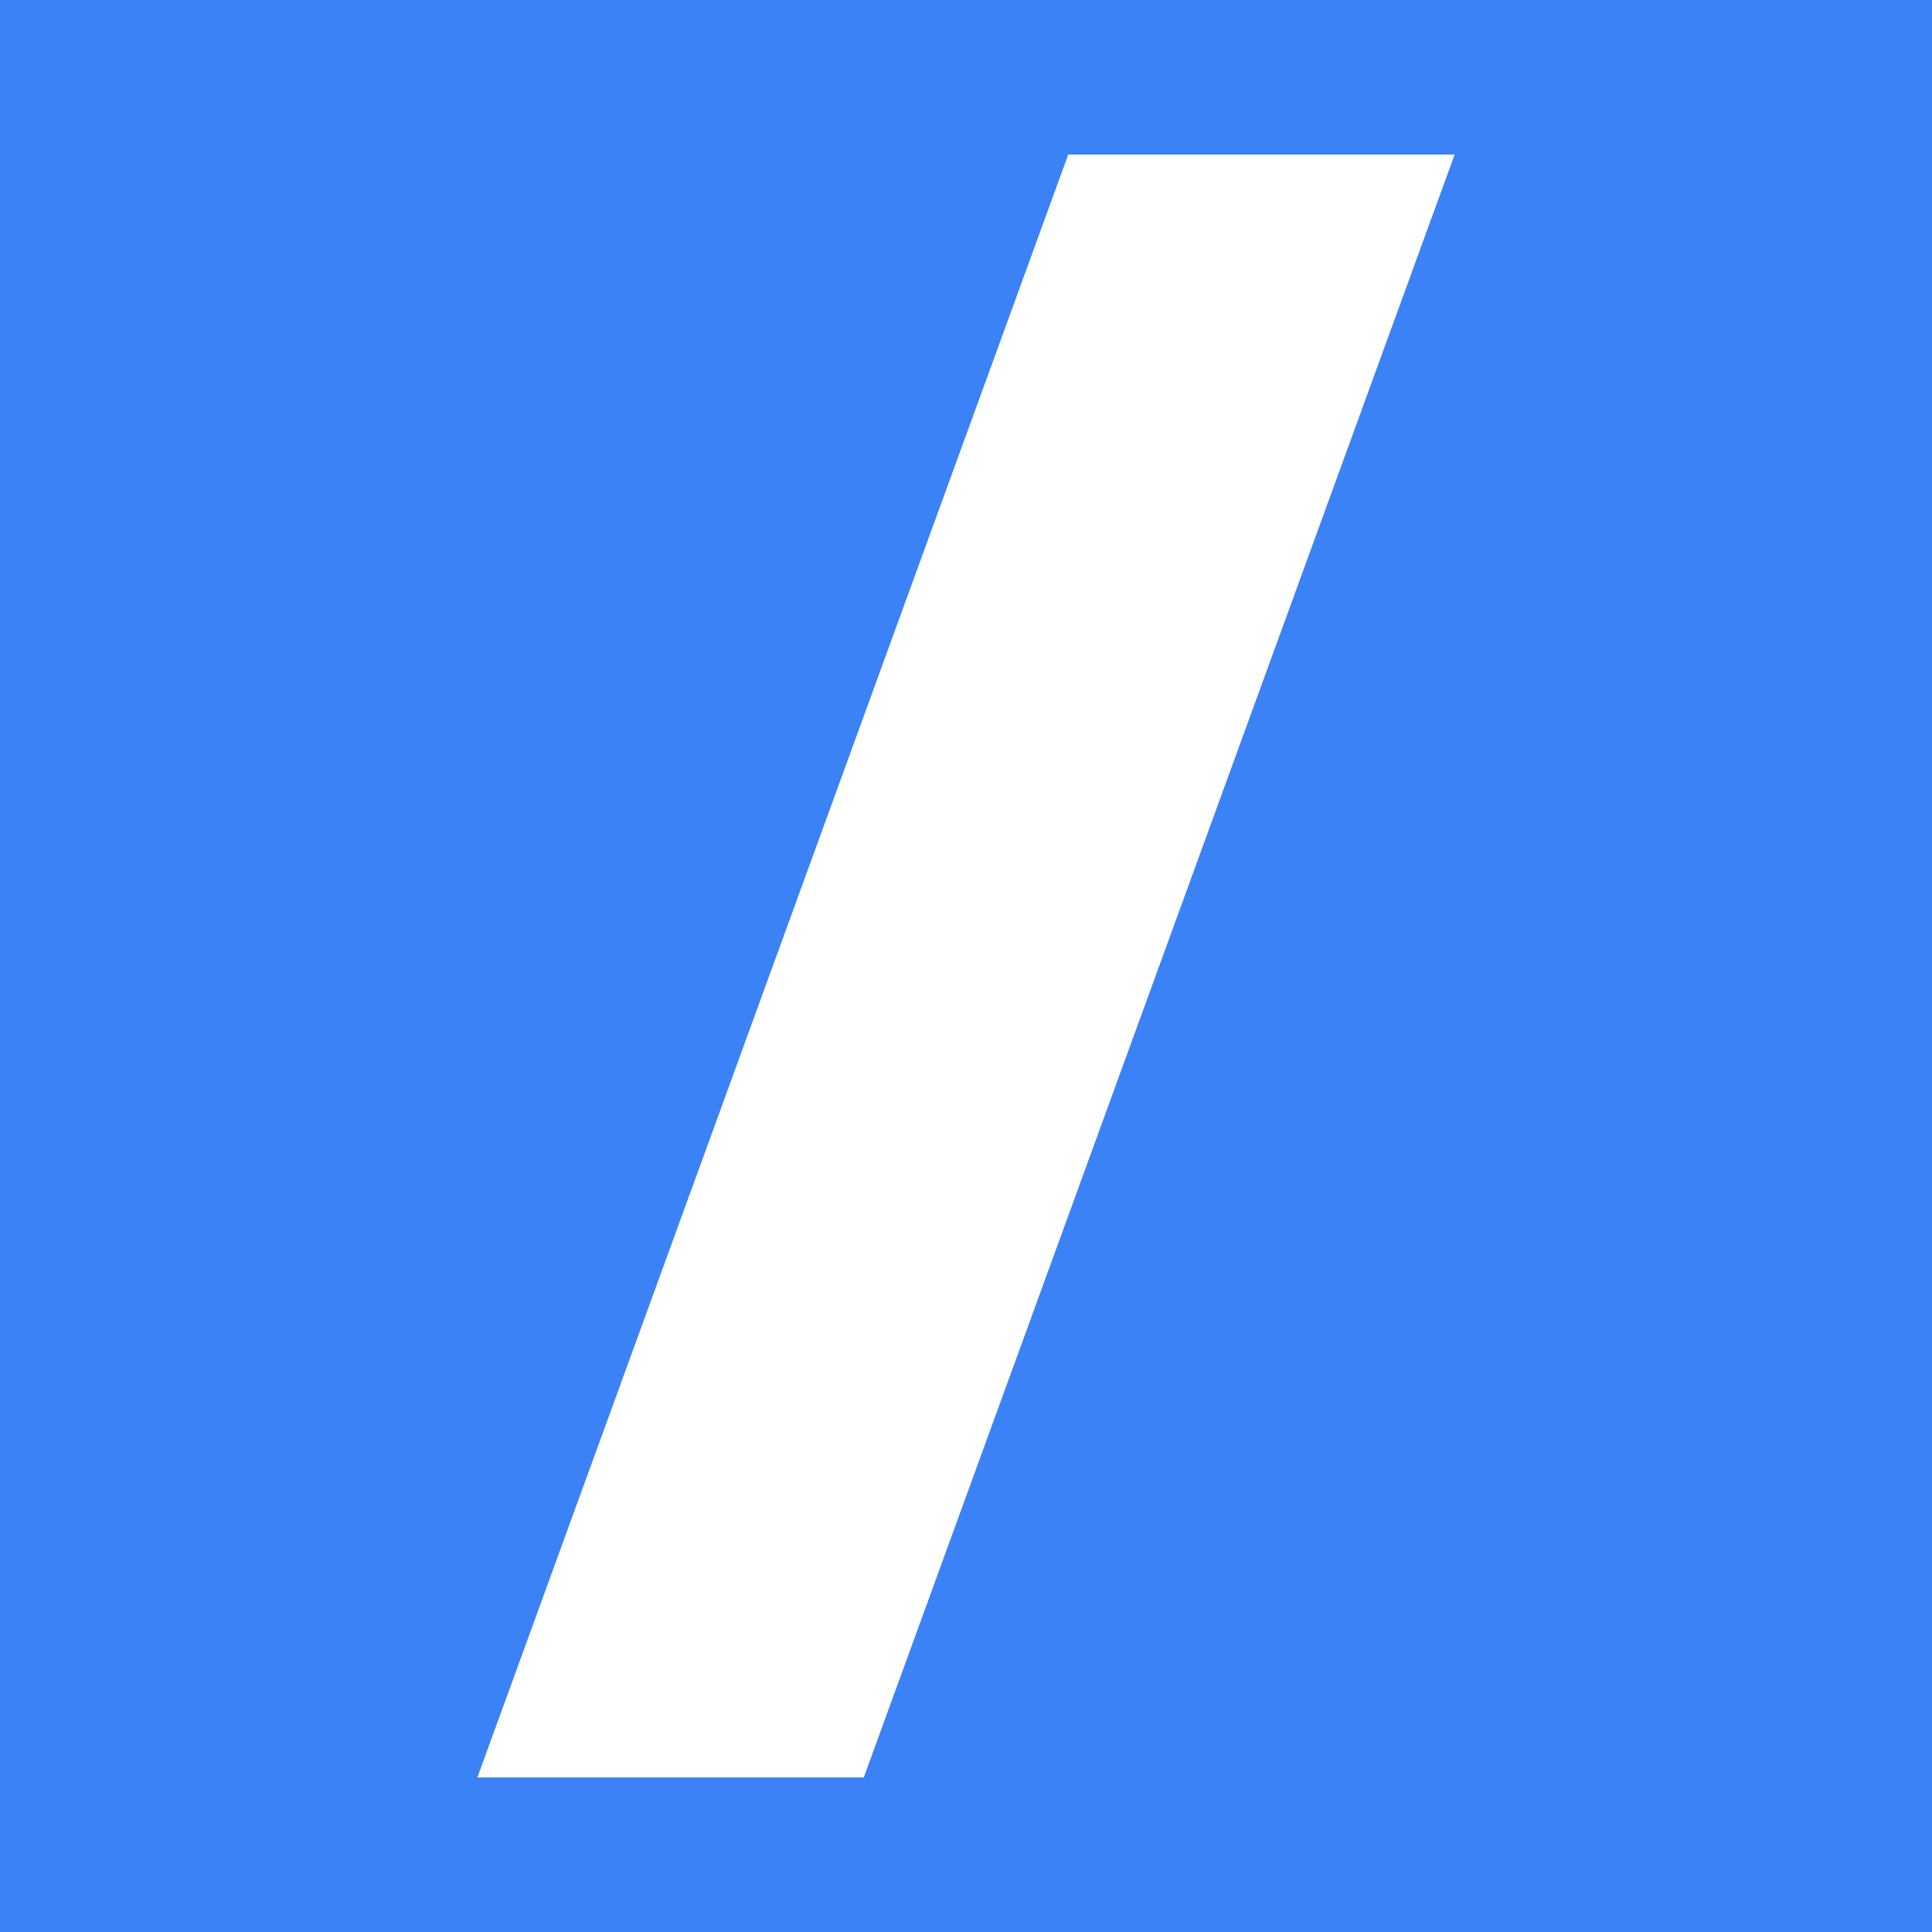
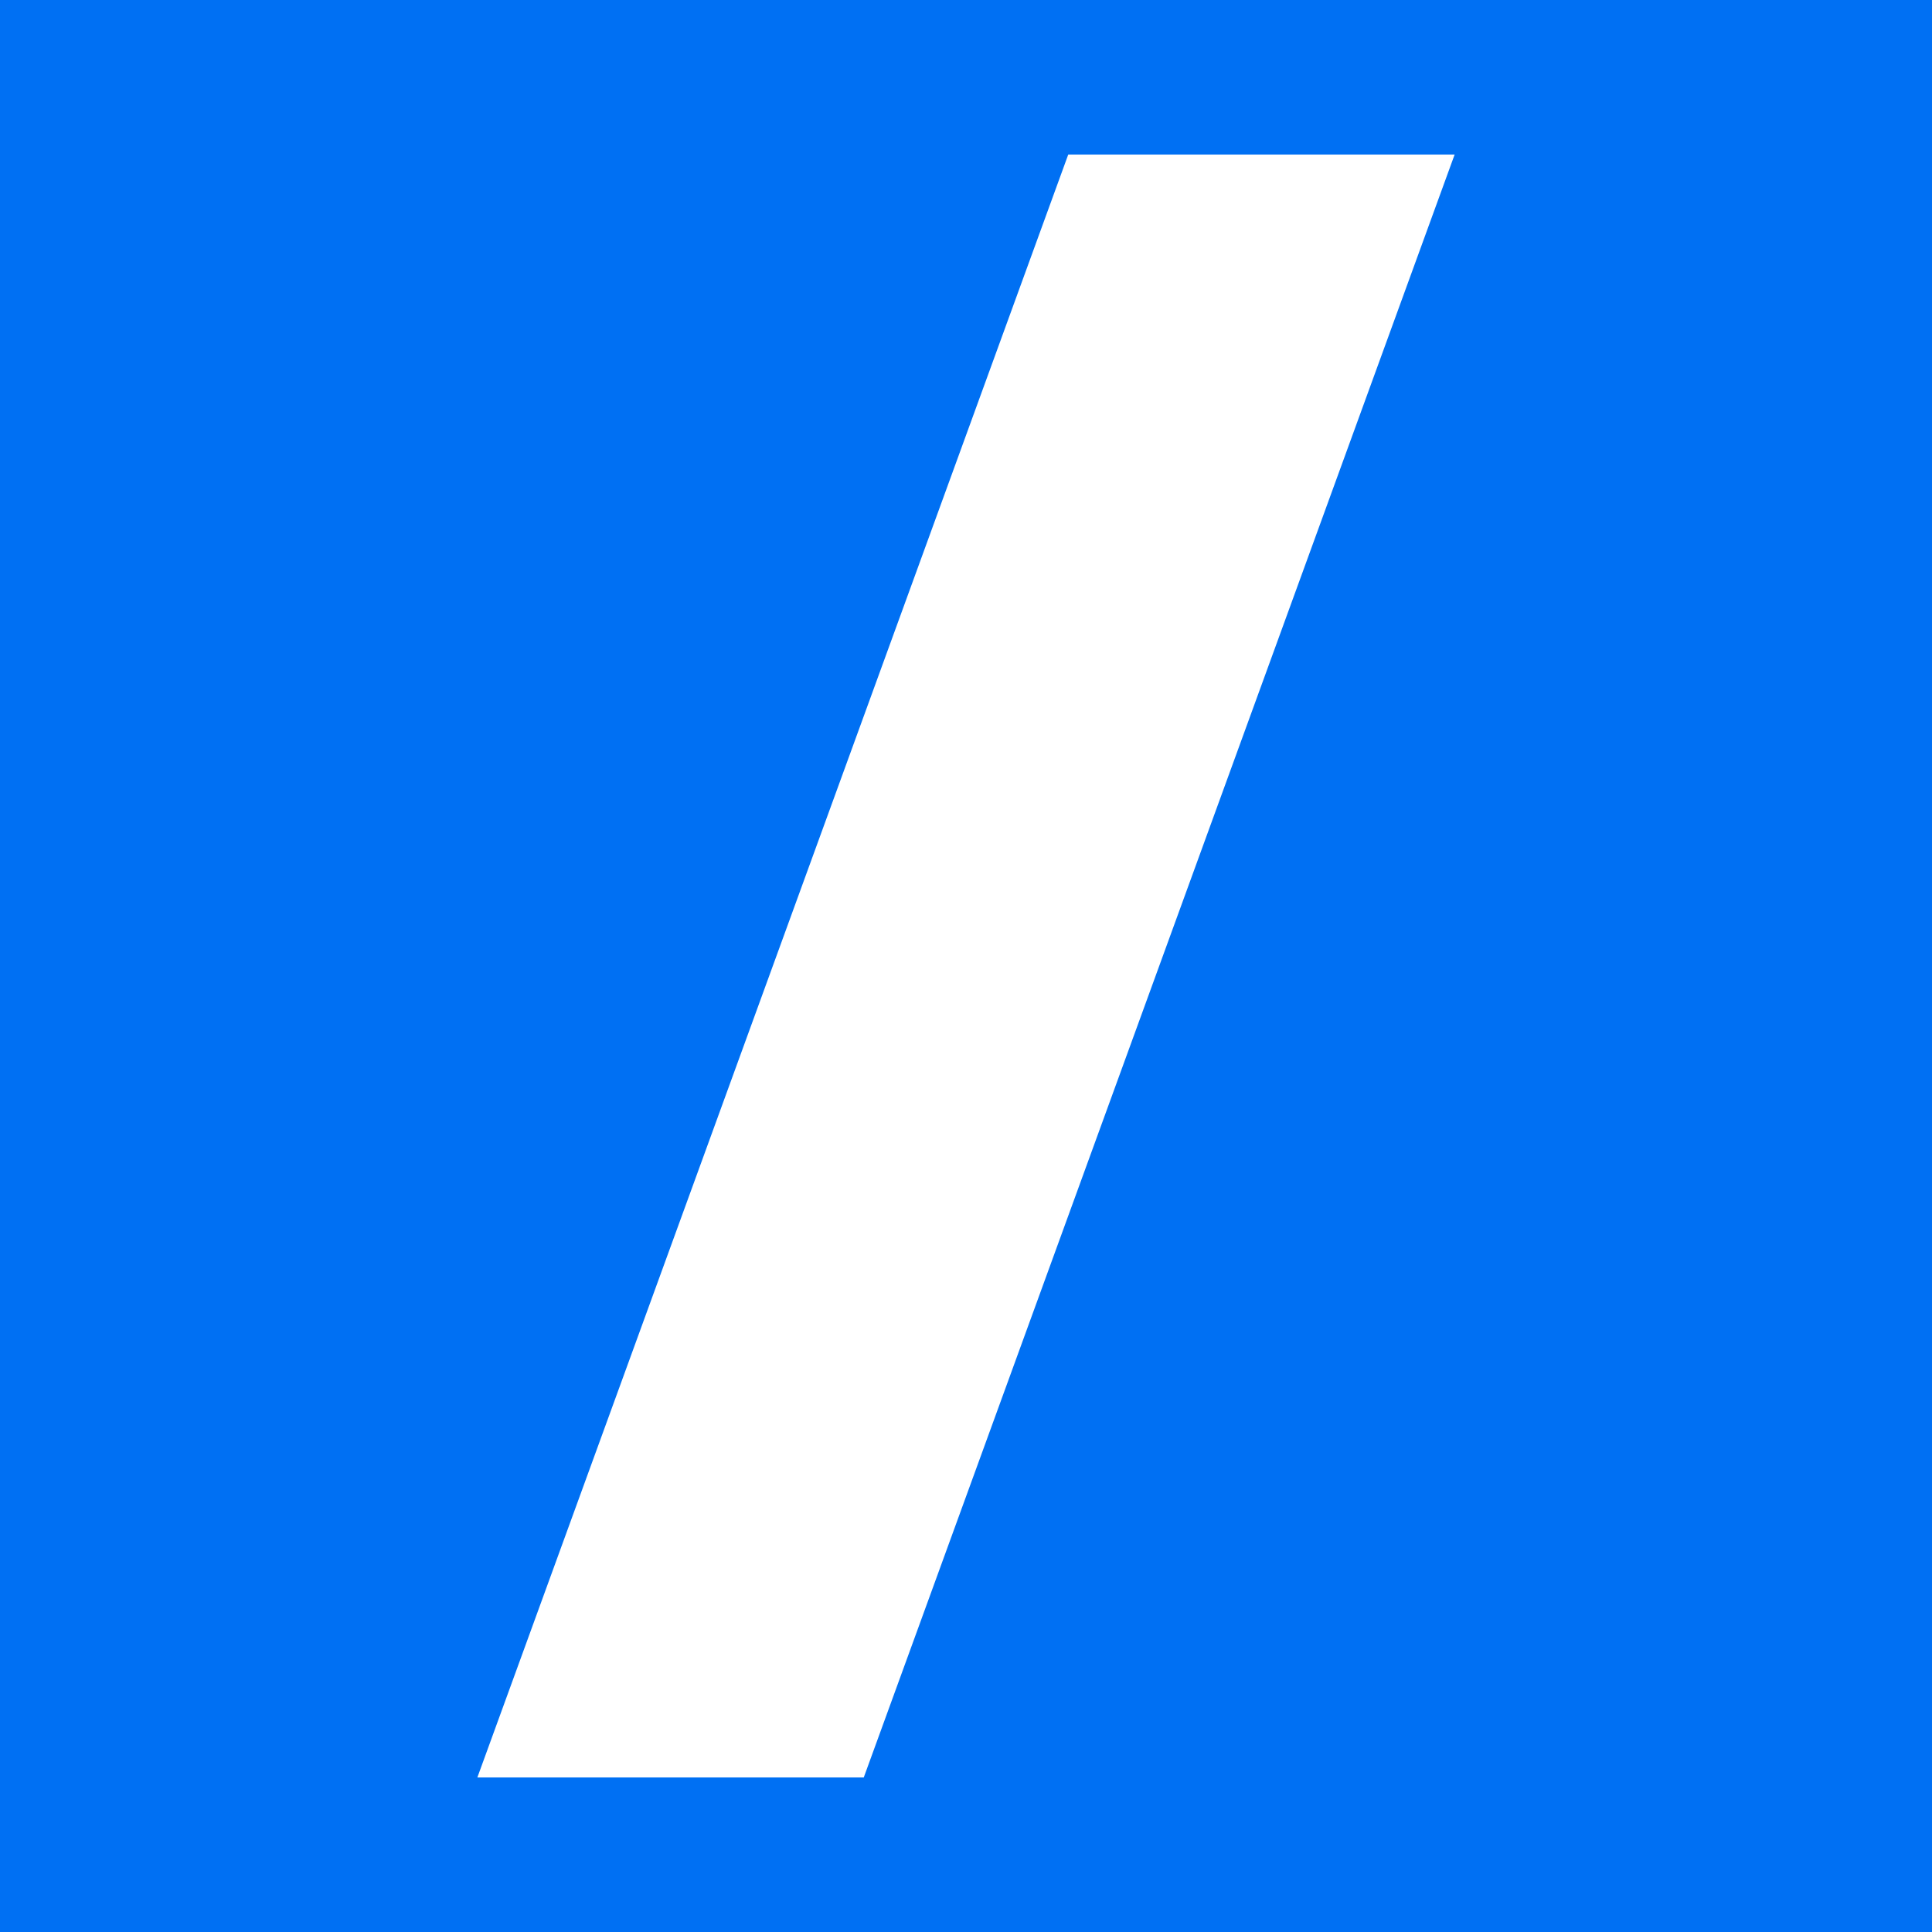
<svg xmlns="http://www.w3.org/2000/svg" viewBox="0 0 48 48" width="48" height="48">
-   <rect width="48" height="48" fill="#3b82f6" />
+   <rect width="48" height="48" fill="#0070F3" />
  <polygon points="26.54,3.84 36.14,3.84 21.46,44.16 11.86,44.16" fill="#ffffff" />
</svg>
